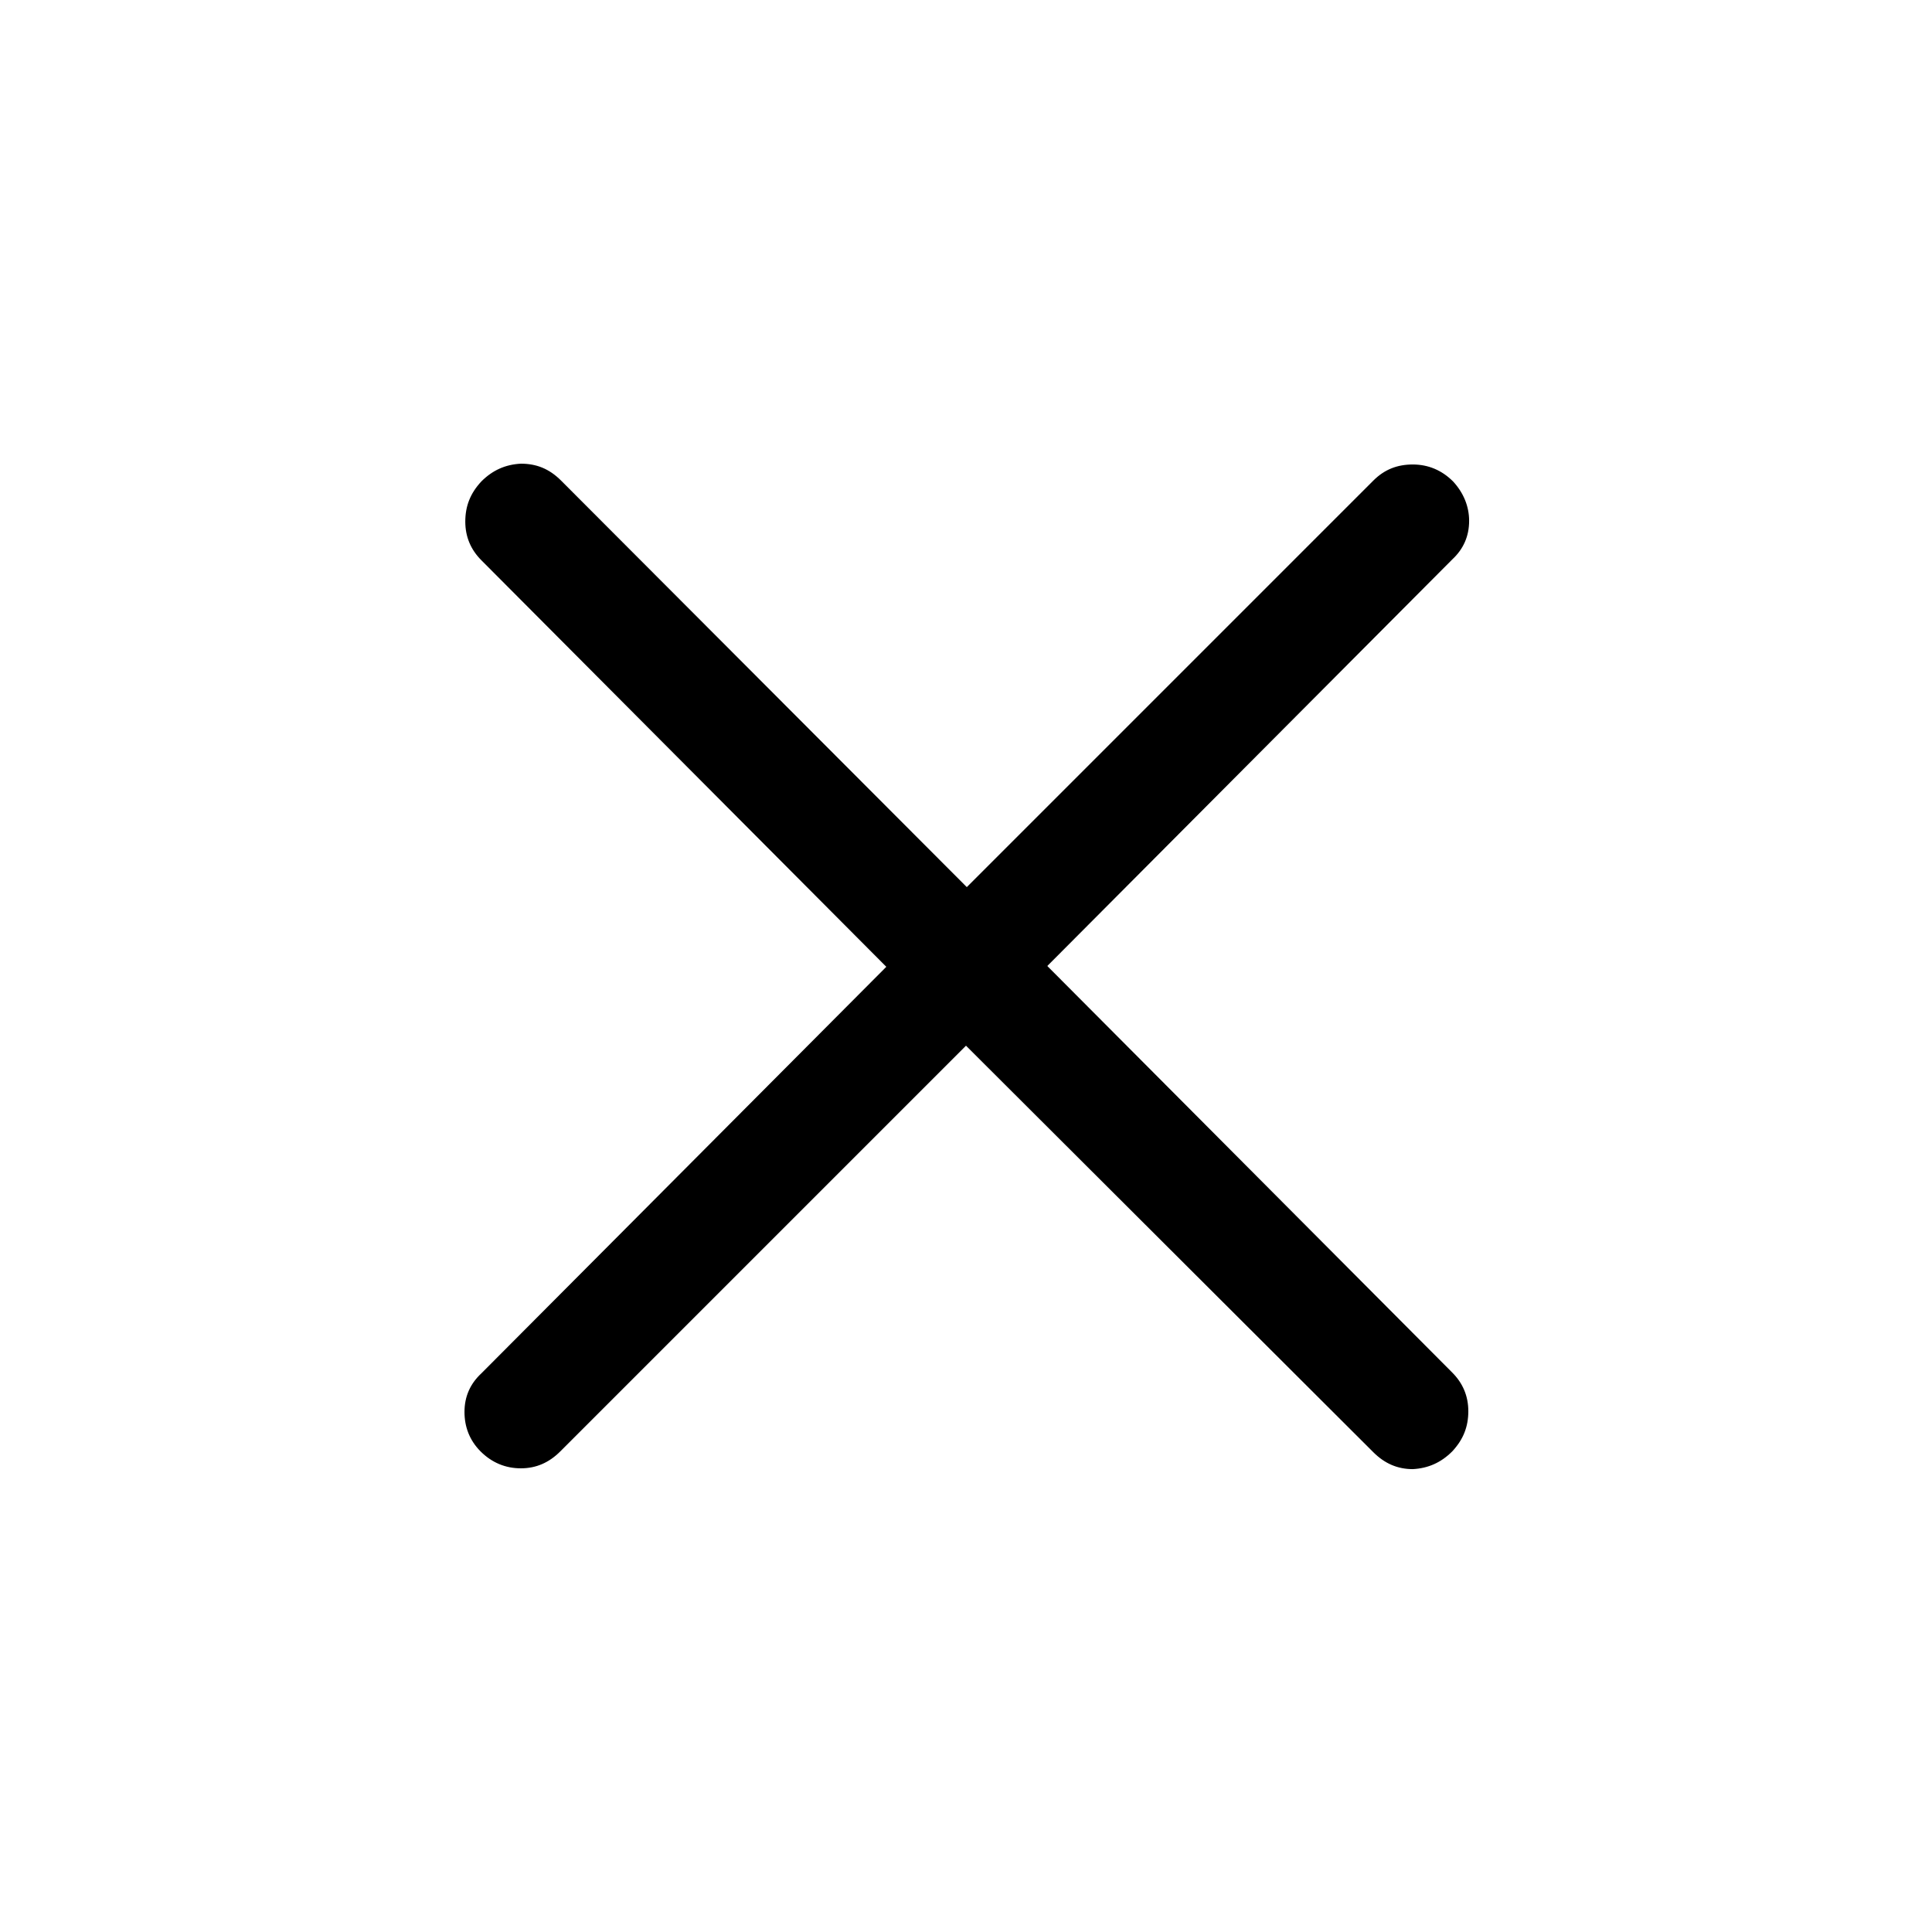
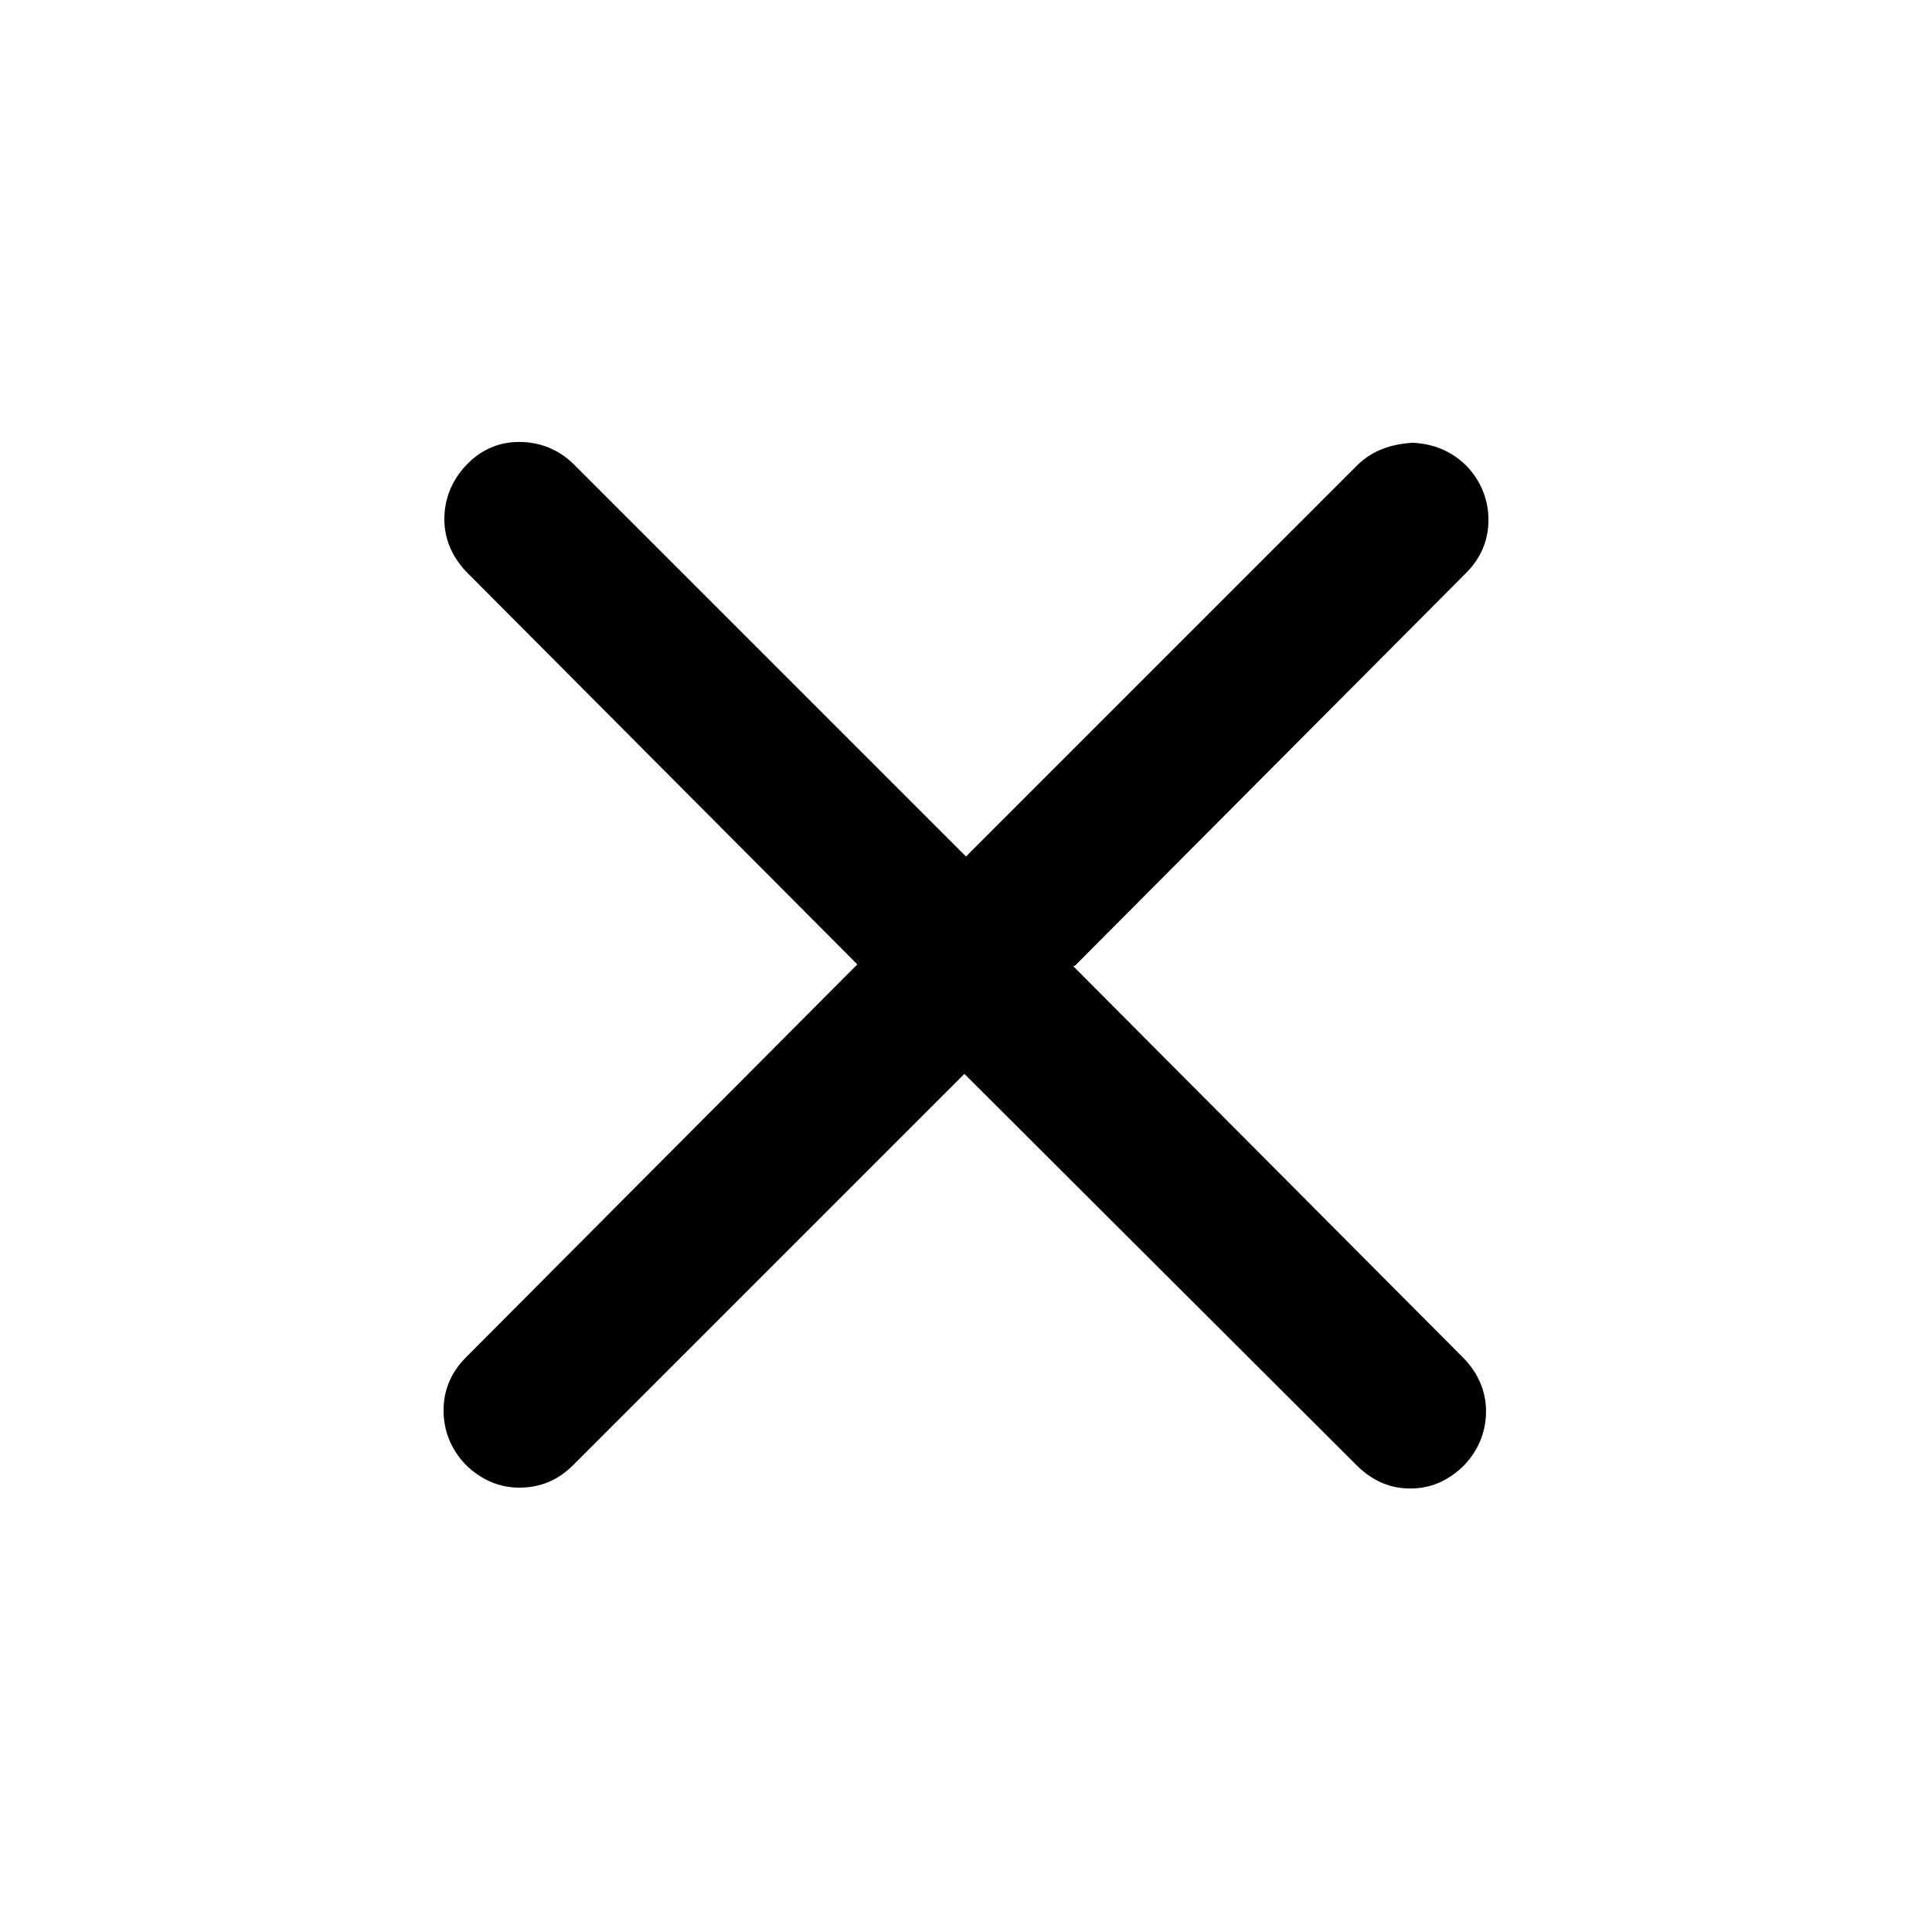
<svg xmlns="http://www.w3.org/2000/svg" id="Capa_1" data-name="Capa 1" viewBox="0 0 24 24">
-   <path d="M12,12.99l-5.04,5.04c-.14.14-.3.21-.49.21-.19,0-.36-.07-.5-.21-.14-.14-.2-.31-.2-.49,0-.19.07-.35.21-.48l5.03-5.05-5.03-5.05c-.13-.13-.2-.29-.2-.48,0-.19.06-.35.2-.5.14-.14.3-.21.49-.22.19,0,.35.06.5.21l5.04,5.05,5.05-5.05c.14-.14.3-.2.49-.2.19,0,.36.07.5.21.13.14.2.31.2.49,0,.19-.07.35-.21.48l-5.03,5.05,5.03,5.05c.13.13.2.29.2.48,0,.19-.06.35-.2.5-.14.14-.3.21-.49.22-.19,0-.35-.07-.49-.21l-5.05-5.04Z" />
+   <path d="M13.35,12l4.86-4.88c.18-.18.28-.4.28-.66,0-.25-.09-.48-.27-.67-.19-.19-.42-.28-.68-.29-.26.02-.48.09-.67.27l-4.87,4.87-4.87-4.87c-.19-.19-.43-.28-.68-.28-.26,0-.48.1-.66.29-.18.19-.27.42-.27.67,0,.25.1.47.27.65l4.86,4.88-4.86,4.88c-.18.18-.28.4-.28.66,0,.25.09.48.27.67.19.19.42.29.67.29h0c.26,0,.48-.09.67-.28l4.86-4.86,4.87,4.86c.19.19.41.29.66.29h.02c.26,0,.48-.11.66-.29.18-.19.27-.42.27-.67,0-.25-.1-.47-.27-.65l-4.86-4.88Z" />
</svg>
